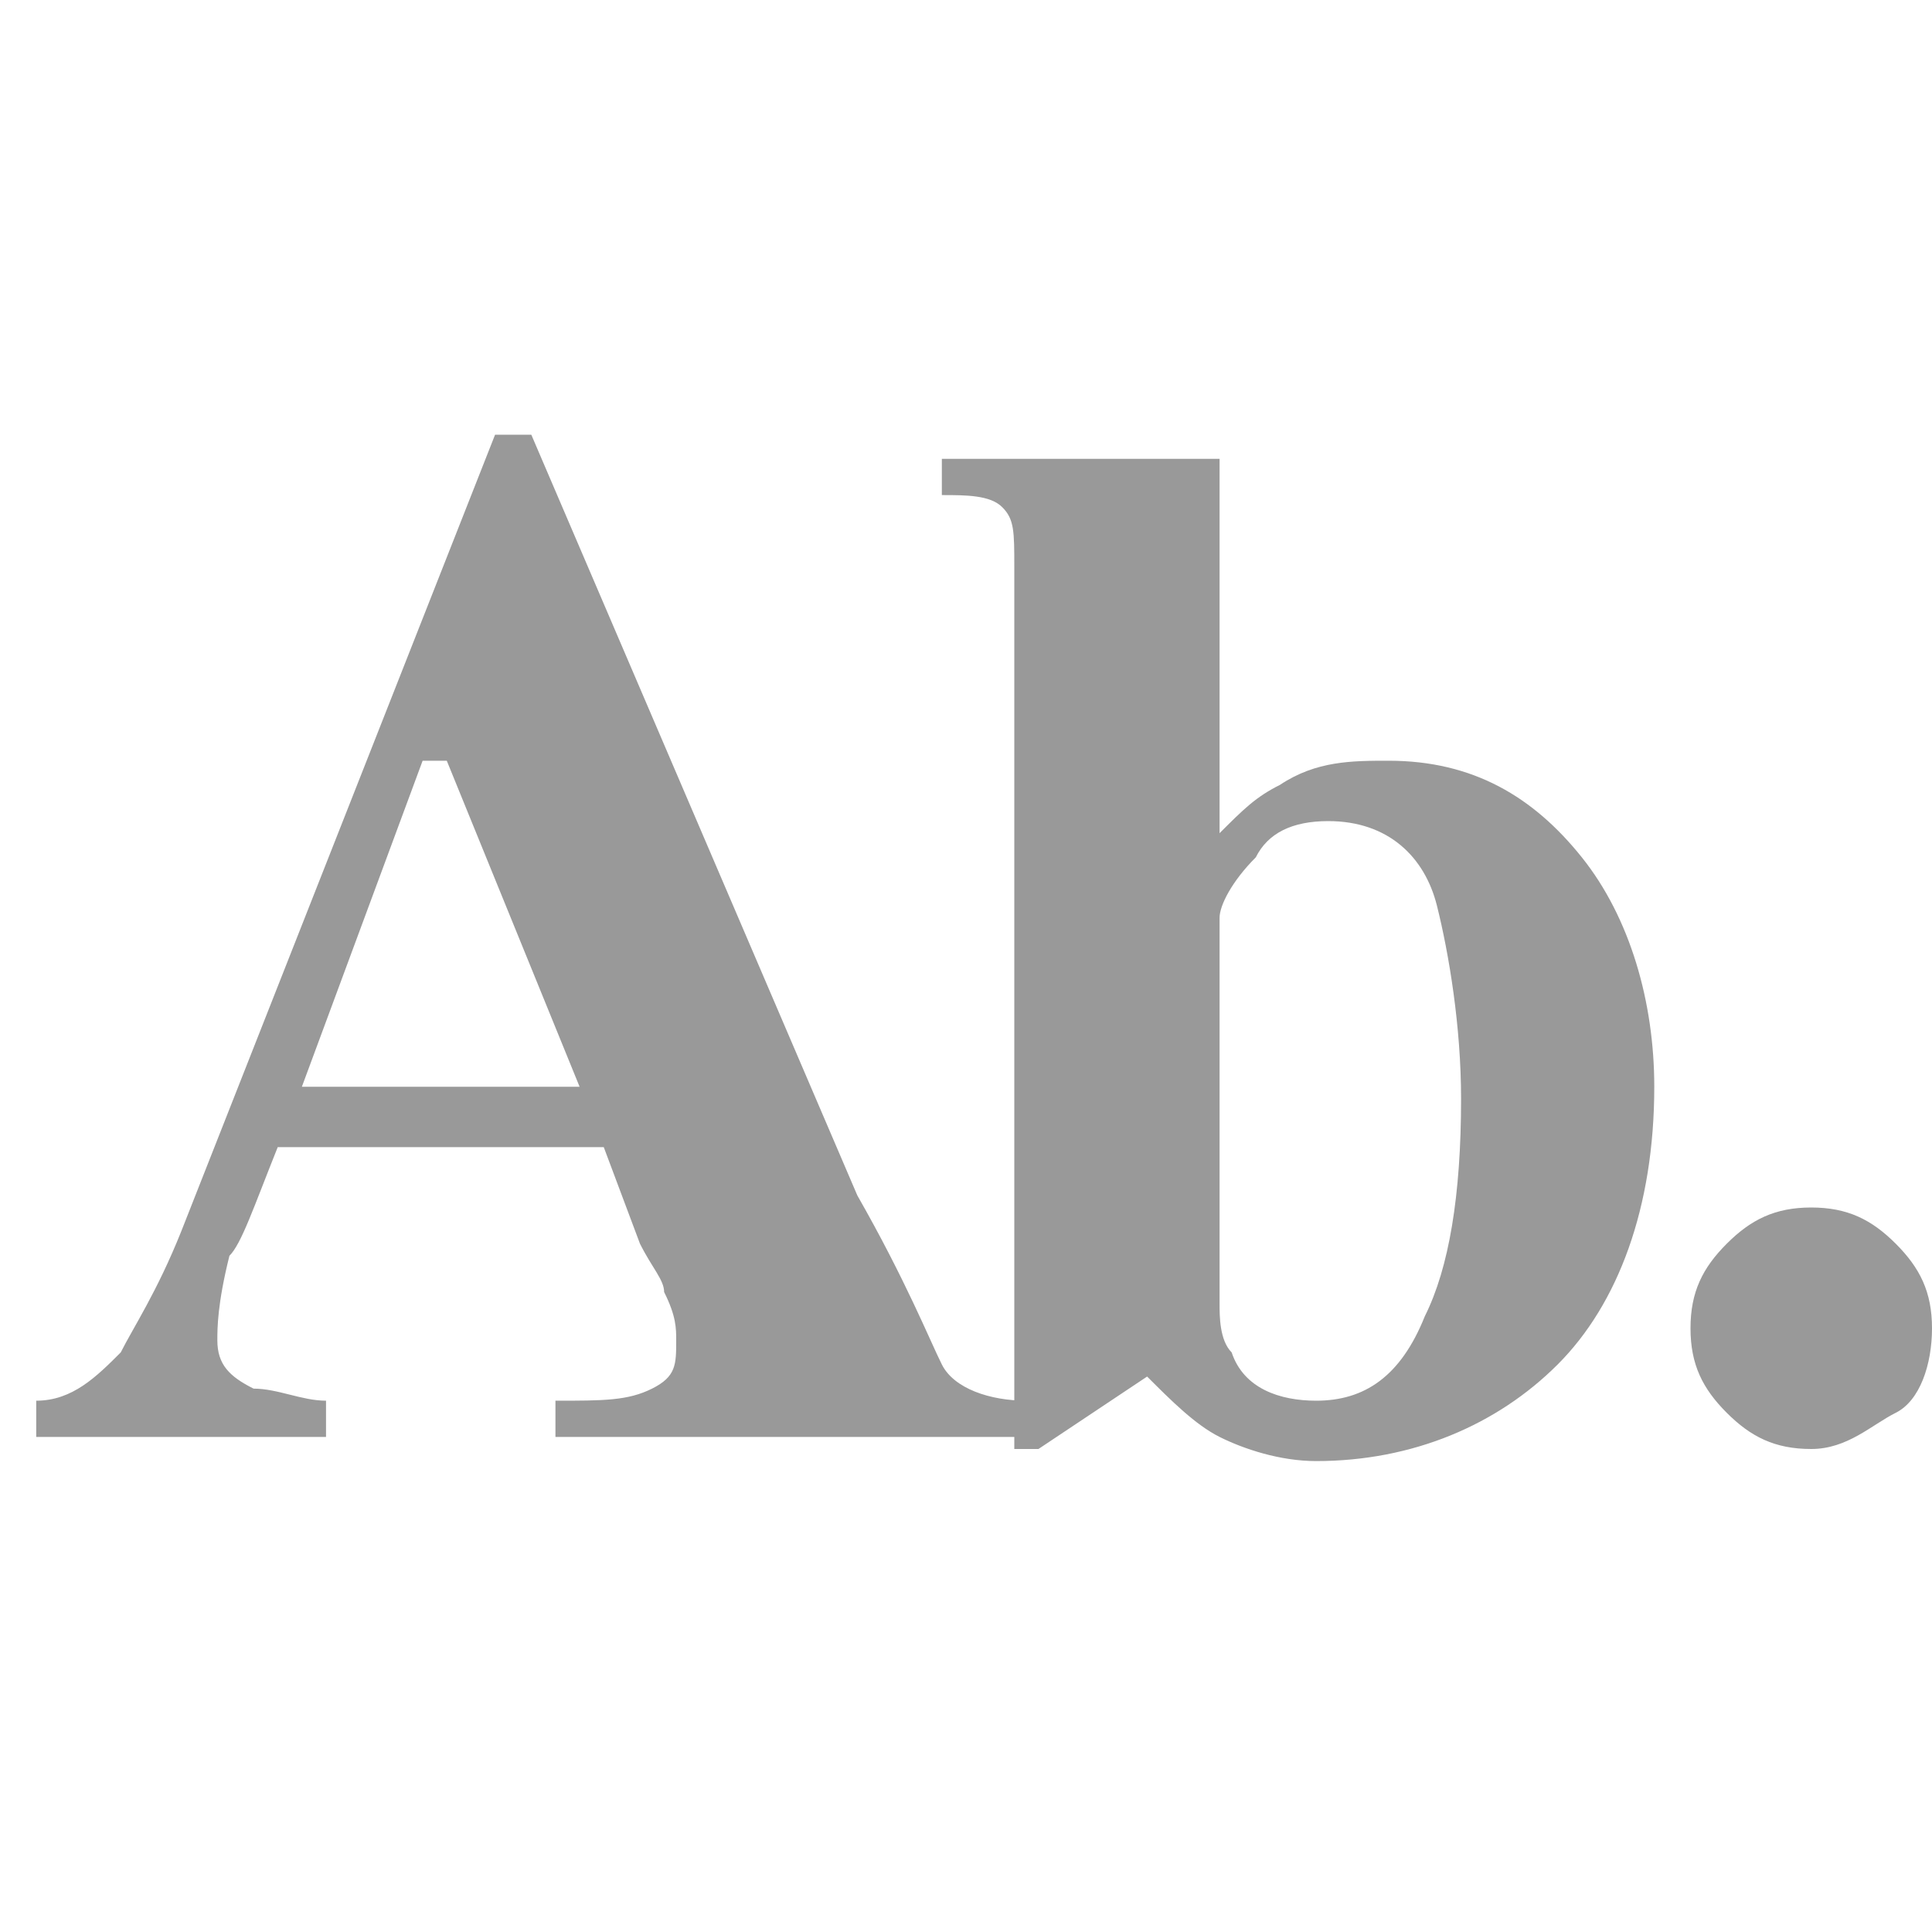
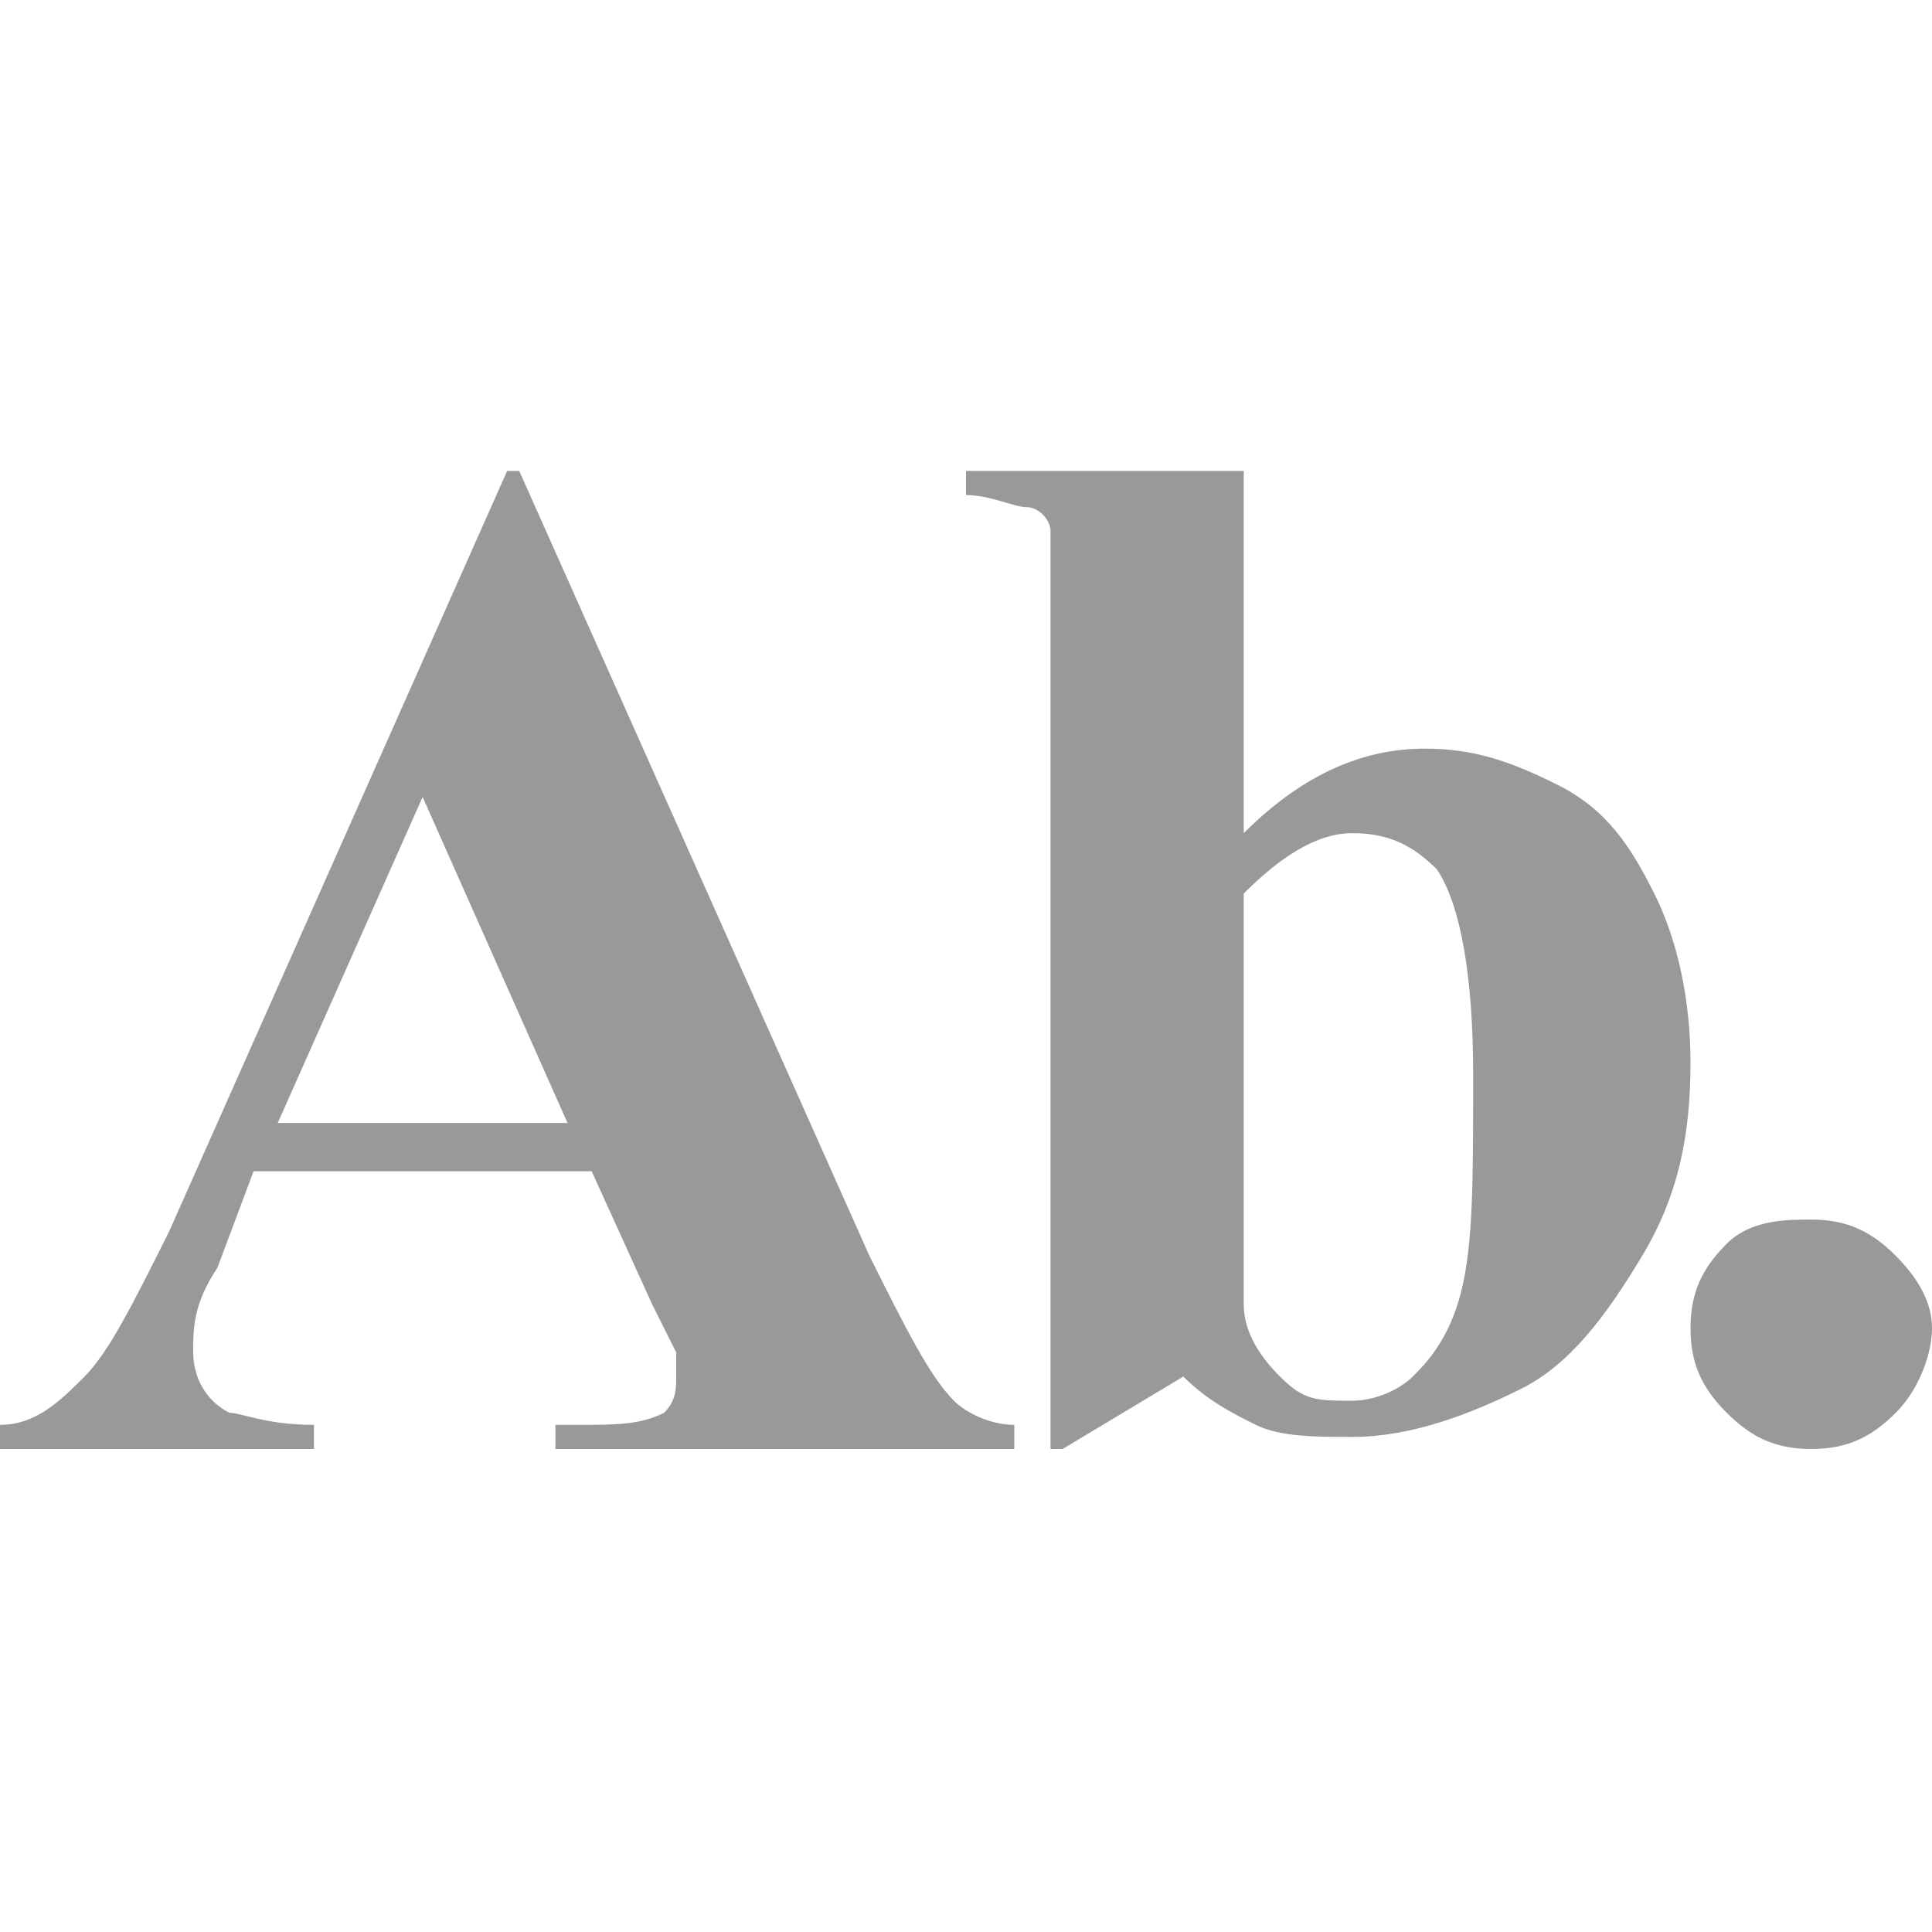
- <svg xmlns="http://www.w3.org/2000/svg" version="1.1" x="0px" y="0px" width="16px" height="16px" viewBox="-0.3 -3.6 16 16" style="overflow:visible;enable-background:new -0.3 -3.6 16 16;" xml:space="preserve" preserveAspectRatio="xMinYMid meet">
+ <svg xmlns="http://www.w3.org/2000/svg" version="1.1" x="0px" y="0px" width="16px" height="16px" viewBox="0 -3.9 16 16" style="overflow:visible;enable-background:new 0 -3.9 16 16;" xml:space="preserve">
  <defs>
</defs>
-   <path style="fill:#999999;" d="M0,8c0.3,0,0.5-0.2,0.7-0.4c0.1-0.2,0.3-0.5,0.5-1L3.8,0h0.3l2.7,6.3C7.2,7,7.4,7.5,7.5,7.7  S7.9,8,8.2,8v0.3H4.3V8c0.4,0,0.6,0,0.8-0.1s0.2-0.2,0.2-0.4c0-0.1,0-0.2-0.1-0.4c0-0.1-0.1-0.2-0.2-0.4L4.7,5.9H2  C1.8,6.4,1.7,6.7,1.6,6.8C1.5,7.2,1.5,7.4,1.5,7.5c0,0.2,0.1,0.3,0.3,0.4C2,7.9,2.2,8,2.4,8v0.3H0V8z M4.5,5.4L3.4,2.7H3.2L2.2,5.4  H4.5z M9.8,0.2v3.1C10,3.1,10.1,3,10.3,2.9c0.3-0.2,0.6-0.2,0.9-0.2c0.7,0,1.2,0.3,1.6,0.8s0.6,1.2,0.6,1.9c0,1-0.3,1.8-0.8,2.3  s-1.2,0.8-2,0.8c-0.3,0-0.6-0.1-0.8-0.2S9.4,8,9.2,7.8L8.3,8.4H8.1V1.1c0-0.3,0-0.4-0.1-0.5C7.9,0.5,7.7,0.5,7.5,0.5V0.2H9.8z   M9.9,7.6c0.1,0.3,0.4,0.4,0.7,0.4c0.4,0,0.7-0.2,0.9-0.7c0.2-0.4,0.3-1,0.3-1.8c0-0.6-0.1-1.2-0.2-1.6s-0.4-0.7-0.9-0.7  c-0.3,0-0.5,0.1-0.6,0.3C9.9,3.7,9.8,3.9,9.8,4v3.2C9.8,7.3,9.8,7.5,9.9,7.6z M14,6.7c0.2-0.2,0.4-0.3,0.7-0.3s0.5,0.1,0.7,0.3  s0.3,0.4,0.3,0.7S15.6,8,15.4,8.1S15,8.4,14.7,8.4S14.2,8.3,14,8.1s-0.3-0.4-0.3-0.7S13.8,6.9,14,6.7z" />
+   <path style="fill:#999999;" d="M15,6.2c0.3,0,0.5,0.1,0.7,0.3S16,6.9,16,7.1s-0.1,0.5-0.3,0.7S15.3,8.1,15,8.1S14.5,8,14.3,7.8  S14,7.4,14,7.1s0.1-0.5,0.3-0.7S14.8,6.2,15,6.2z M10.3,0v3c0.5-0.5,1-0.7,1.5-0.7c0.4,0,0.7,0.1,1.1,0.3s0.6,0.5,0.8,0.9  s0.3,0.9,0.3,1.4c0,0.6-0.1,1.1-0.4,1.6s-0.6,0.9-1,1.1s-0.9,0.4-1.4,0.4c-0.3,0-0.6,0-0.8-0.1S10,7.7,9.8,7.5L8.8,8.1H8.7v-7  c0-0.3,0-0.5,0-0.6c0-0.1-0.1-0.2-0.2-0.2S8.2,0.2,8,0.2V0H10.3z M10.3,3.5V6c0,0.5,0,0.8,0,0.9c0,0.2,0.1,0.4,0.3,0.6  s0.3,0.2,0.6,0.2c0.2,0,0.4-0.1,0.5-0.2s0.3-0.3,0.4-0.7s0.1-0.9,0.1-1.8c0-0.8-0.1-1.4-0.3-1.7C11.7,3.1,11.5,3,11.2,3  C10.9,3,10.6,3.2,10.3,3.5z M4.9,5.8H2.1L1.8,6.6C1.6,6.9,1.6,7.1,1.6,7.3c0,0.2,0.1,0.4,0.3,0.5C2,7.8,2.2,7.9,2.6,7.9v0.2H0V7.9  c0.3,0,0.5-0.2,0.7-0.4s0.4-0.6,0.7-1.2L4.2,0h0.1l2.9,6.5c0.3,0.6,0.5,1,0.7,1.2C8,7.8,8.2,7.9,8.4,7.9v0.2H4.6V7.9h0.2  c0.3,0,0.5,0,0.7-0.1c0.1-0.1,0.1-0.2,0.1-0.3c0-0.1,0-0.1,0-0.2c0,0-0.1-0.2-0.2-0.4L4.9,5.8z M4.7,5.4L3.5,2.7L2.3,5.4H4.7z" />
</svg>
